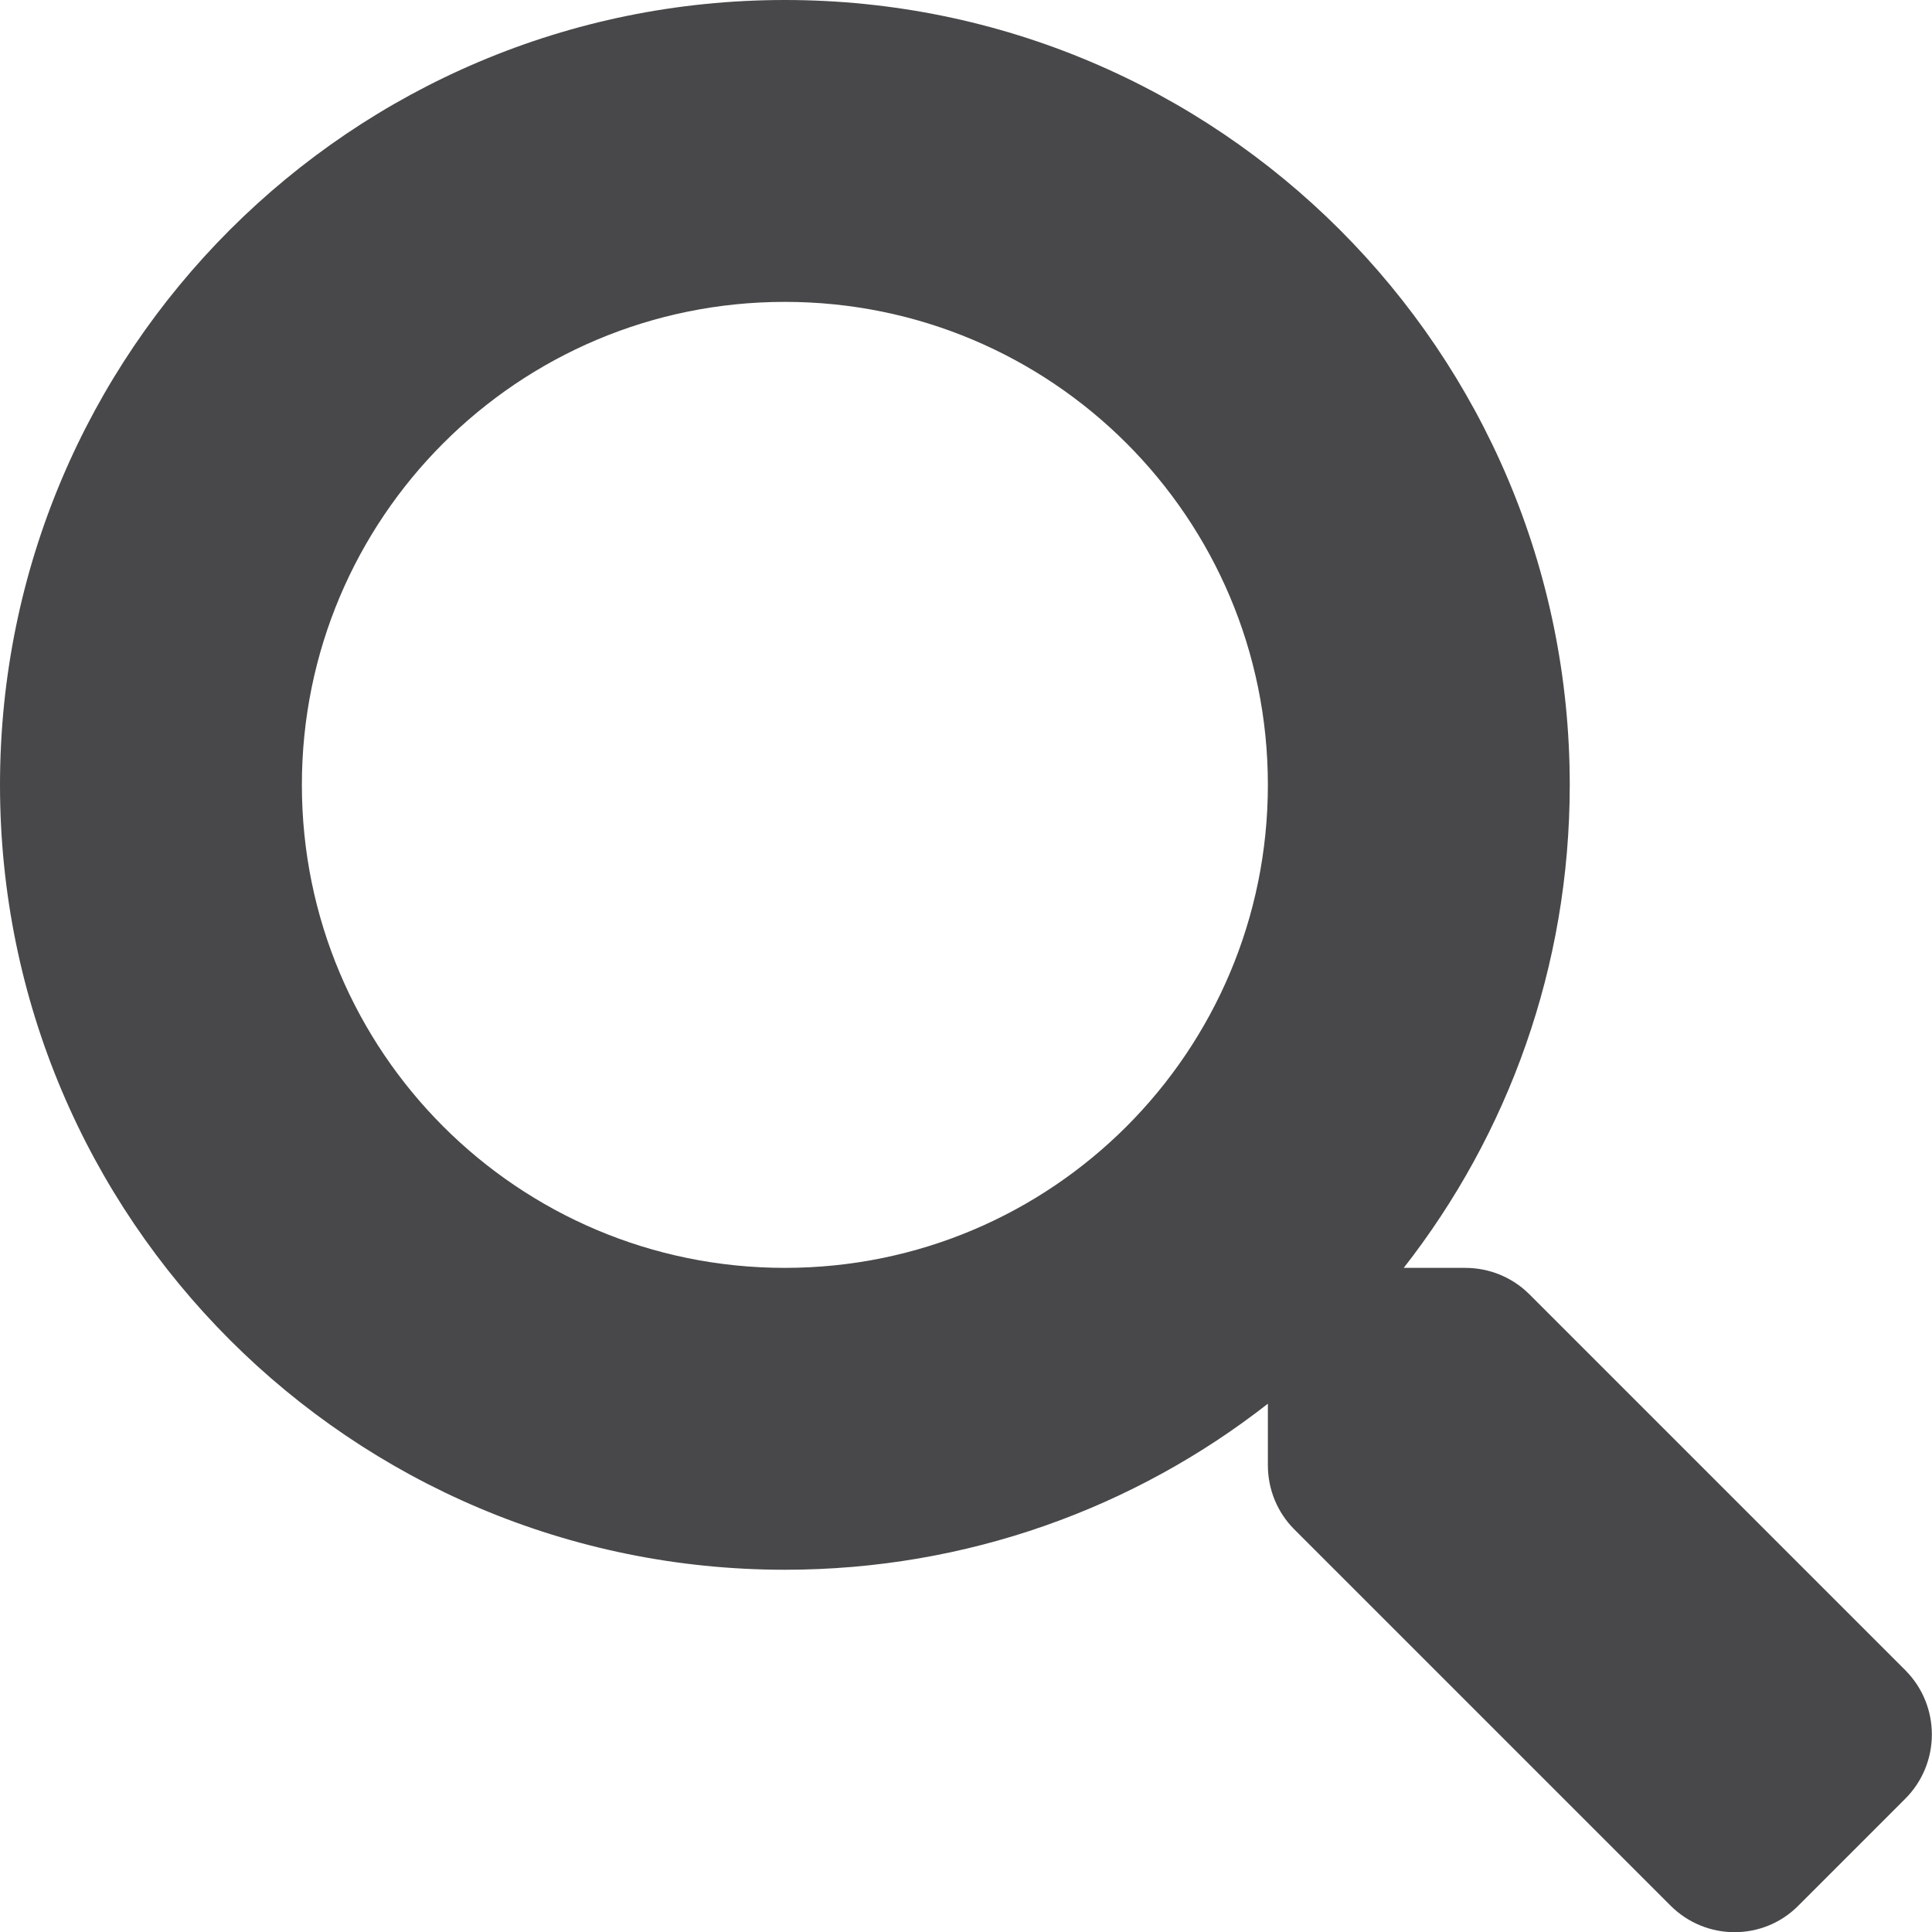
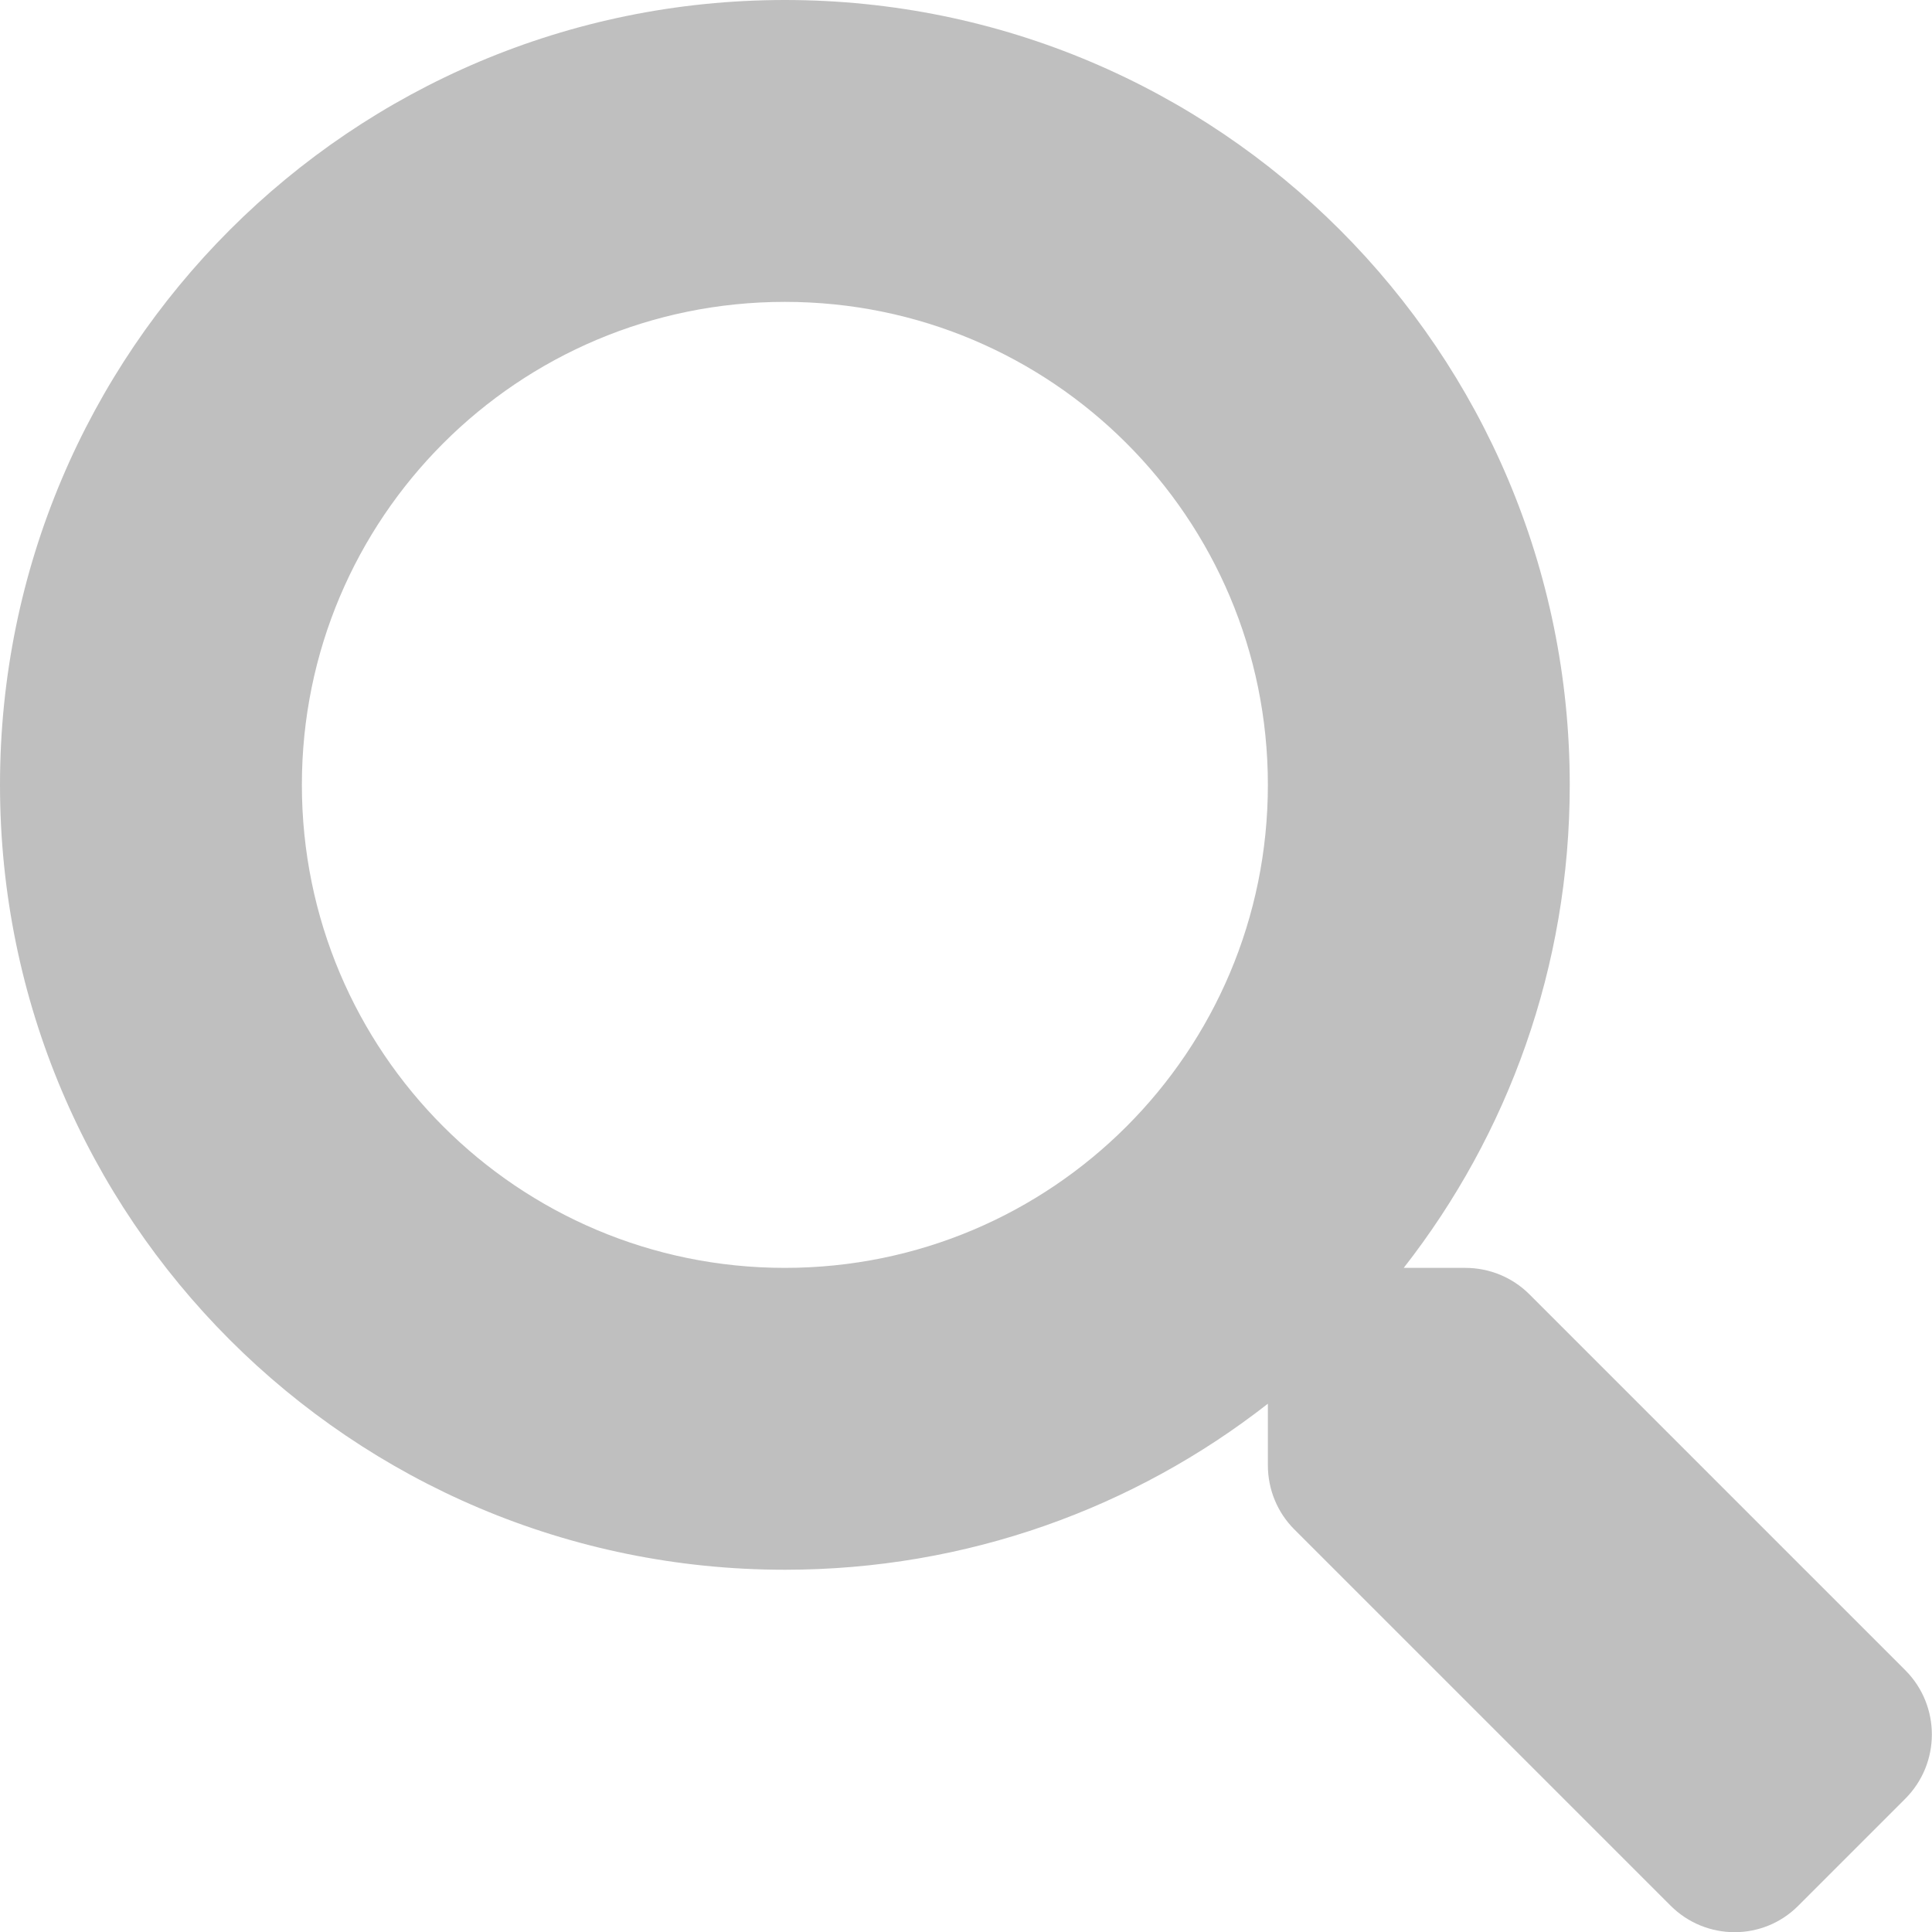
<svg xmlns="http://www.w3.org/2000/svg" aria-hidden="true" focusable="false" role="img" viewBox="0 0 512 512">
-   <path fill="#48484A" d="M505 442.7L405.3 343c-4.5-4.5-10.6-7-17-7H372c27.6-35.3 44-79.7 44-128C416 93.1 322.9 0 208 0S0 93.1 0 208s93.1 208 208 208c48.3 0 92.7-16.4 128-44v16.3c0 6.4 2.5 12.5 7 17l99.7 99.7c9.4 9.4 24.6 9.4 33.9 0l28.3-28.3c9.4-9.4 9.4-24.6.1-34zM208 336c-70.7 0-128-57.2-128-128 0-70.7 57.2-128 128-128 70.7 0 128 57.2 128 128 0 70.7-57.2 128-128 128z" />
+   <path fill="#BFBFBF" d="M505 442.7L405.3 343c-4.5-4.5-10.6-7-17-7H372c27.6-35.3 44-79.7 44-128C416 93.1 322.9 0 208 0S0 93.1 0 208s93.1 208 208 208c48.3 0 92.7-16.4 128-44v16.3c0 6.4 2.5 12.5 7 17l99.7 99.7c9.4 9.4 24.6 9.4 33.9 0l28.3-28.3c9.4-9.4 9.4-24.6.1-34zM208 336c-70.7 0-128-57.2-128-128 0-70.7 57.2-128 128-128 70.7 0 128 57.2 128 128 0 70.7-57.2 128-128 128z" />
</svg>
